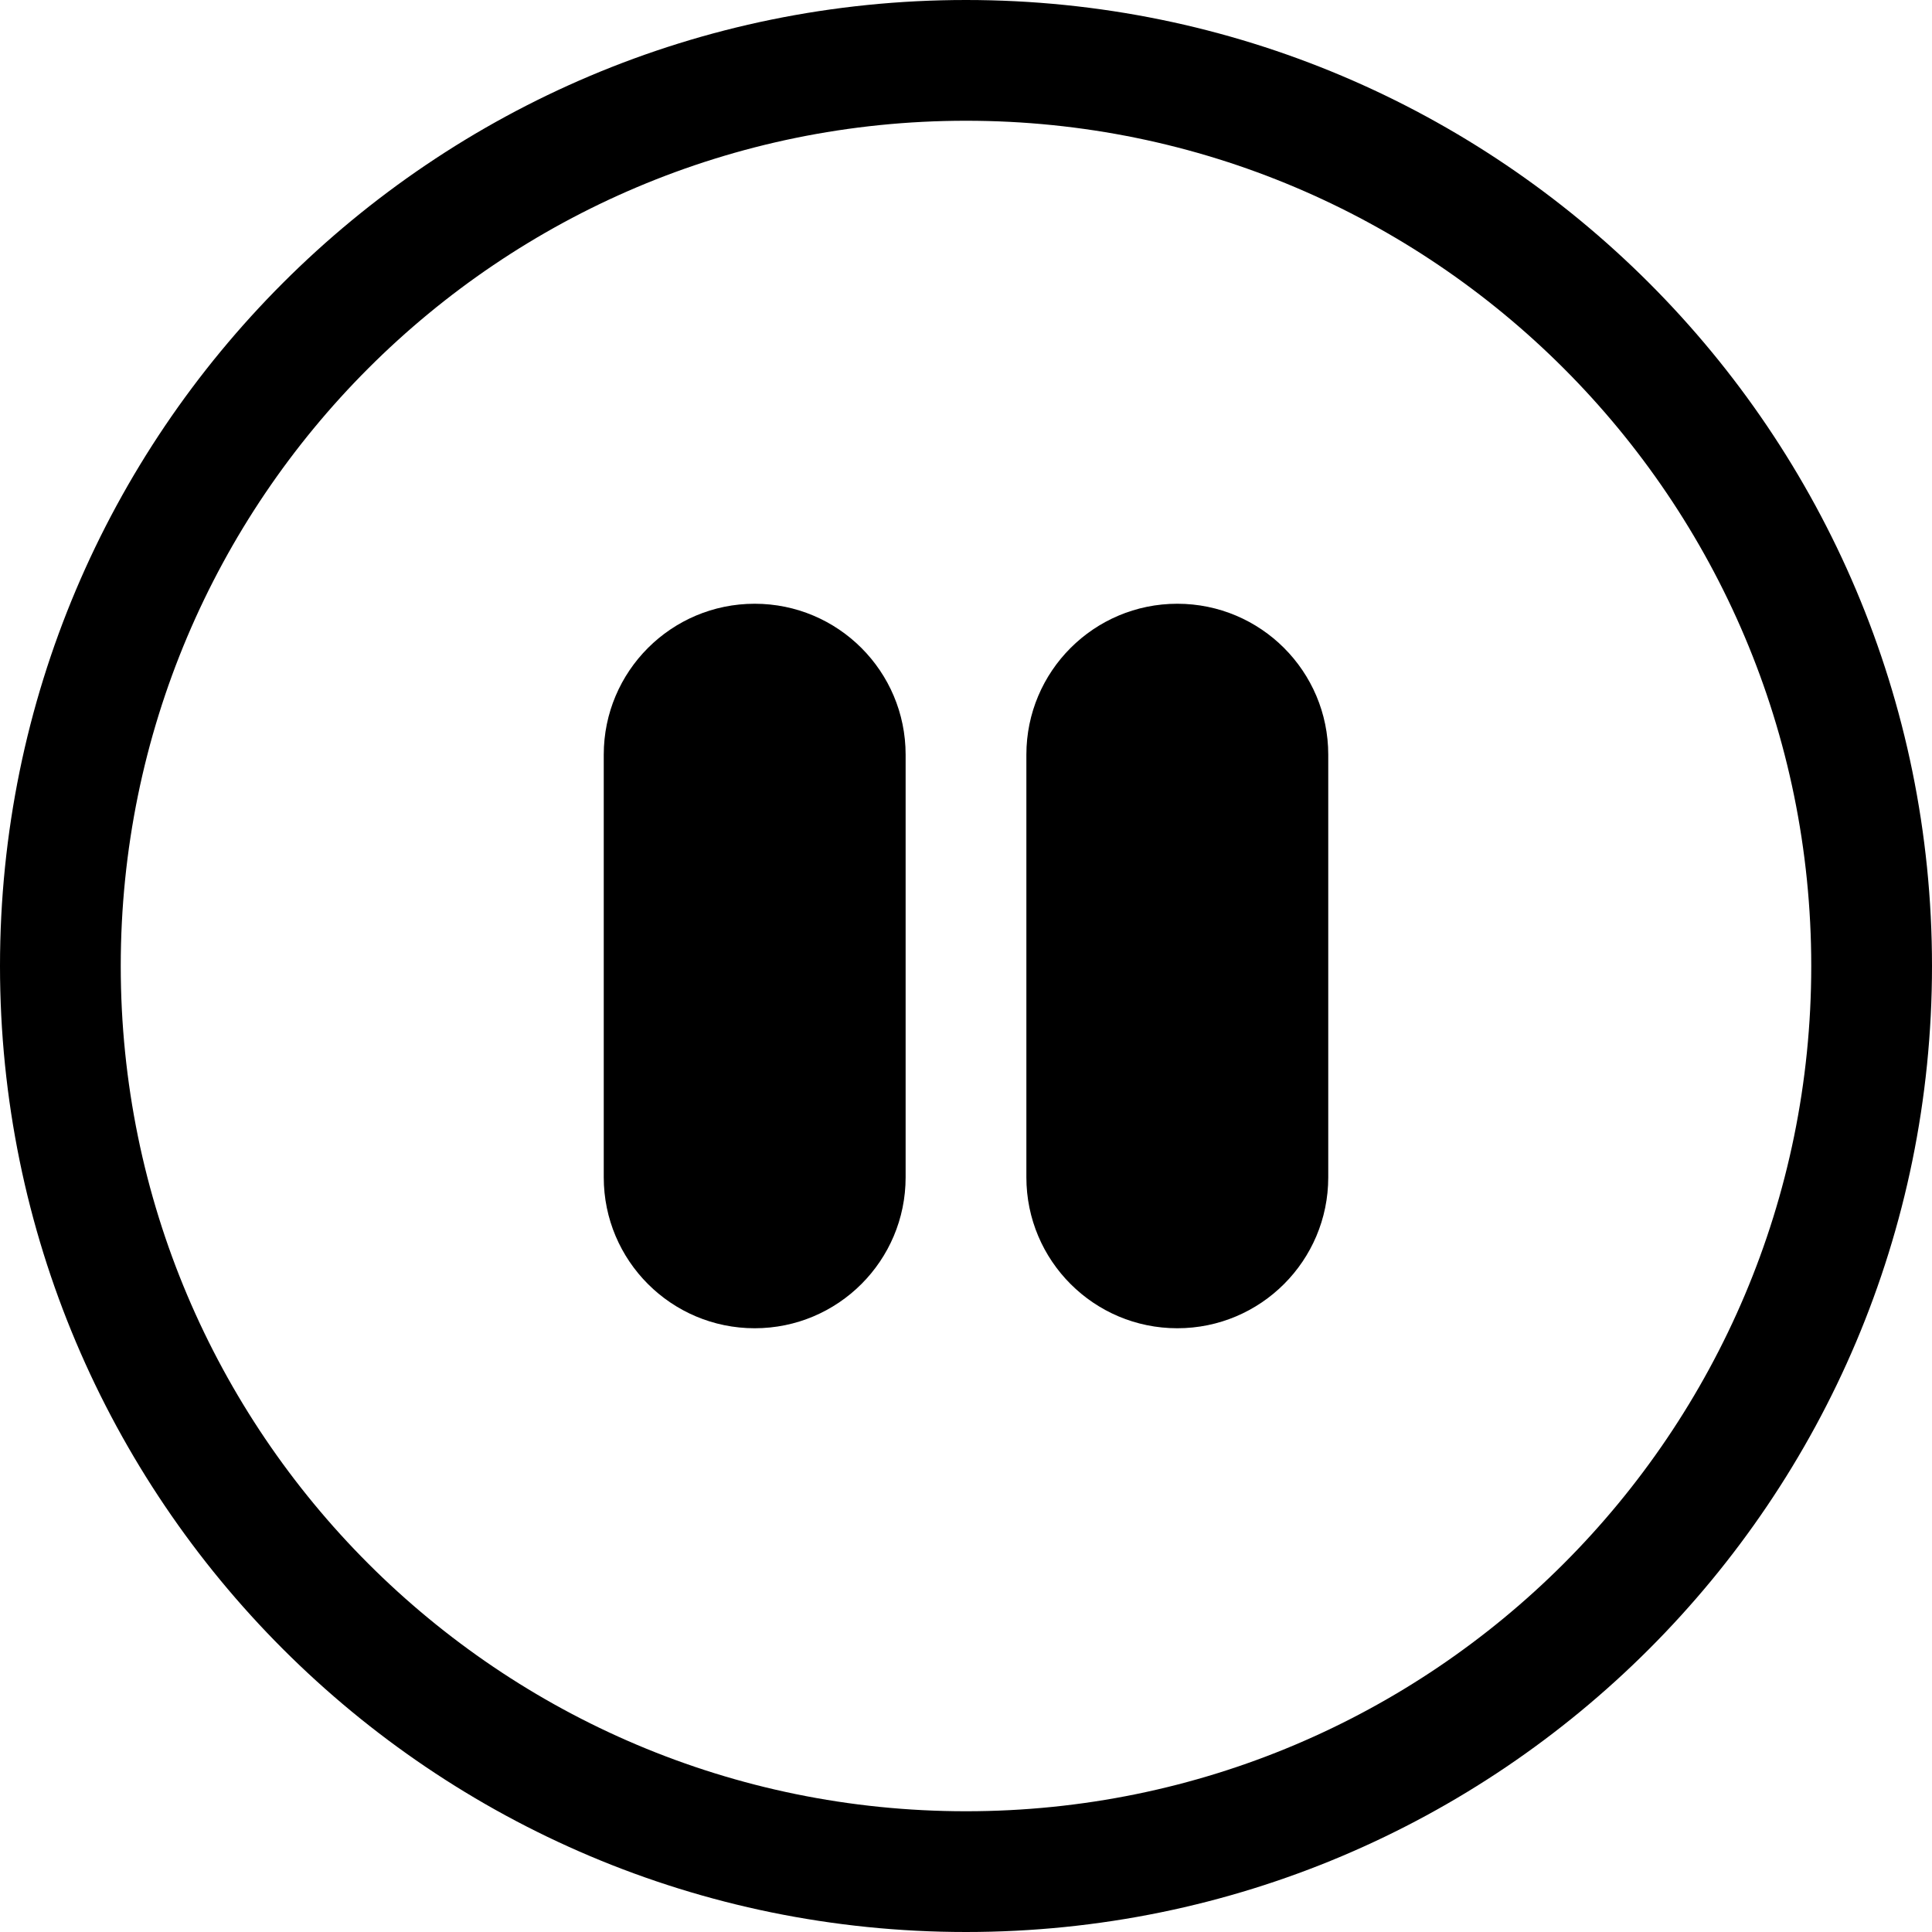
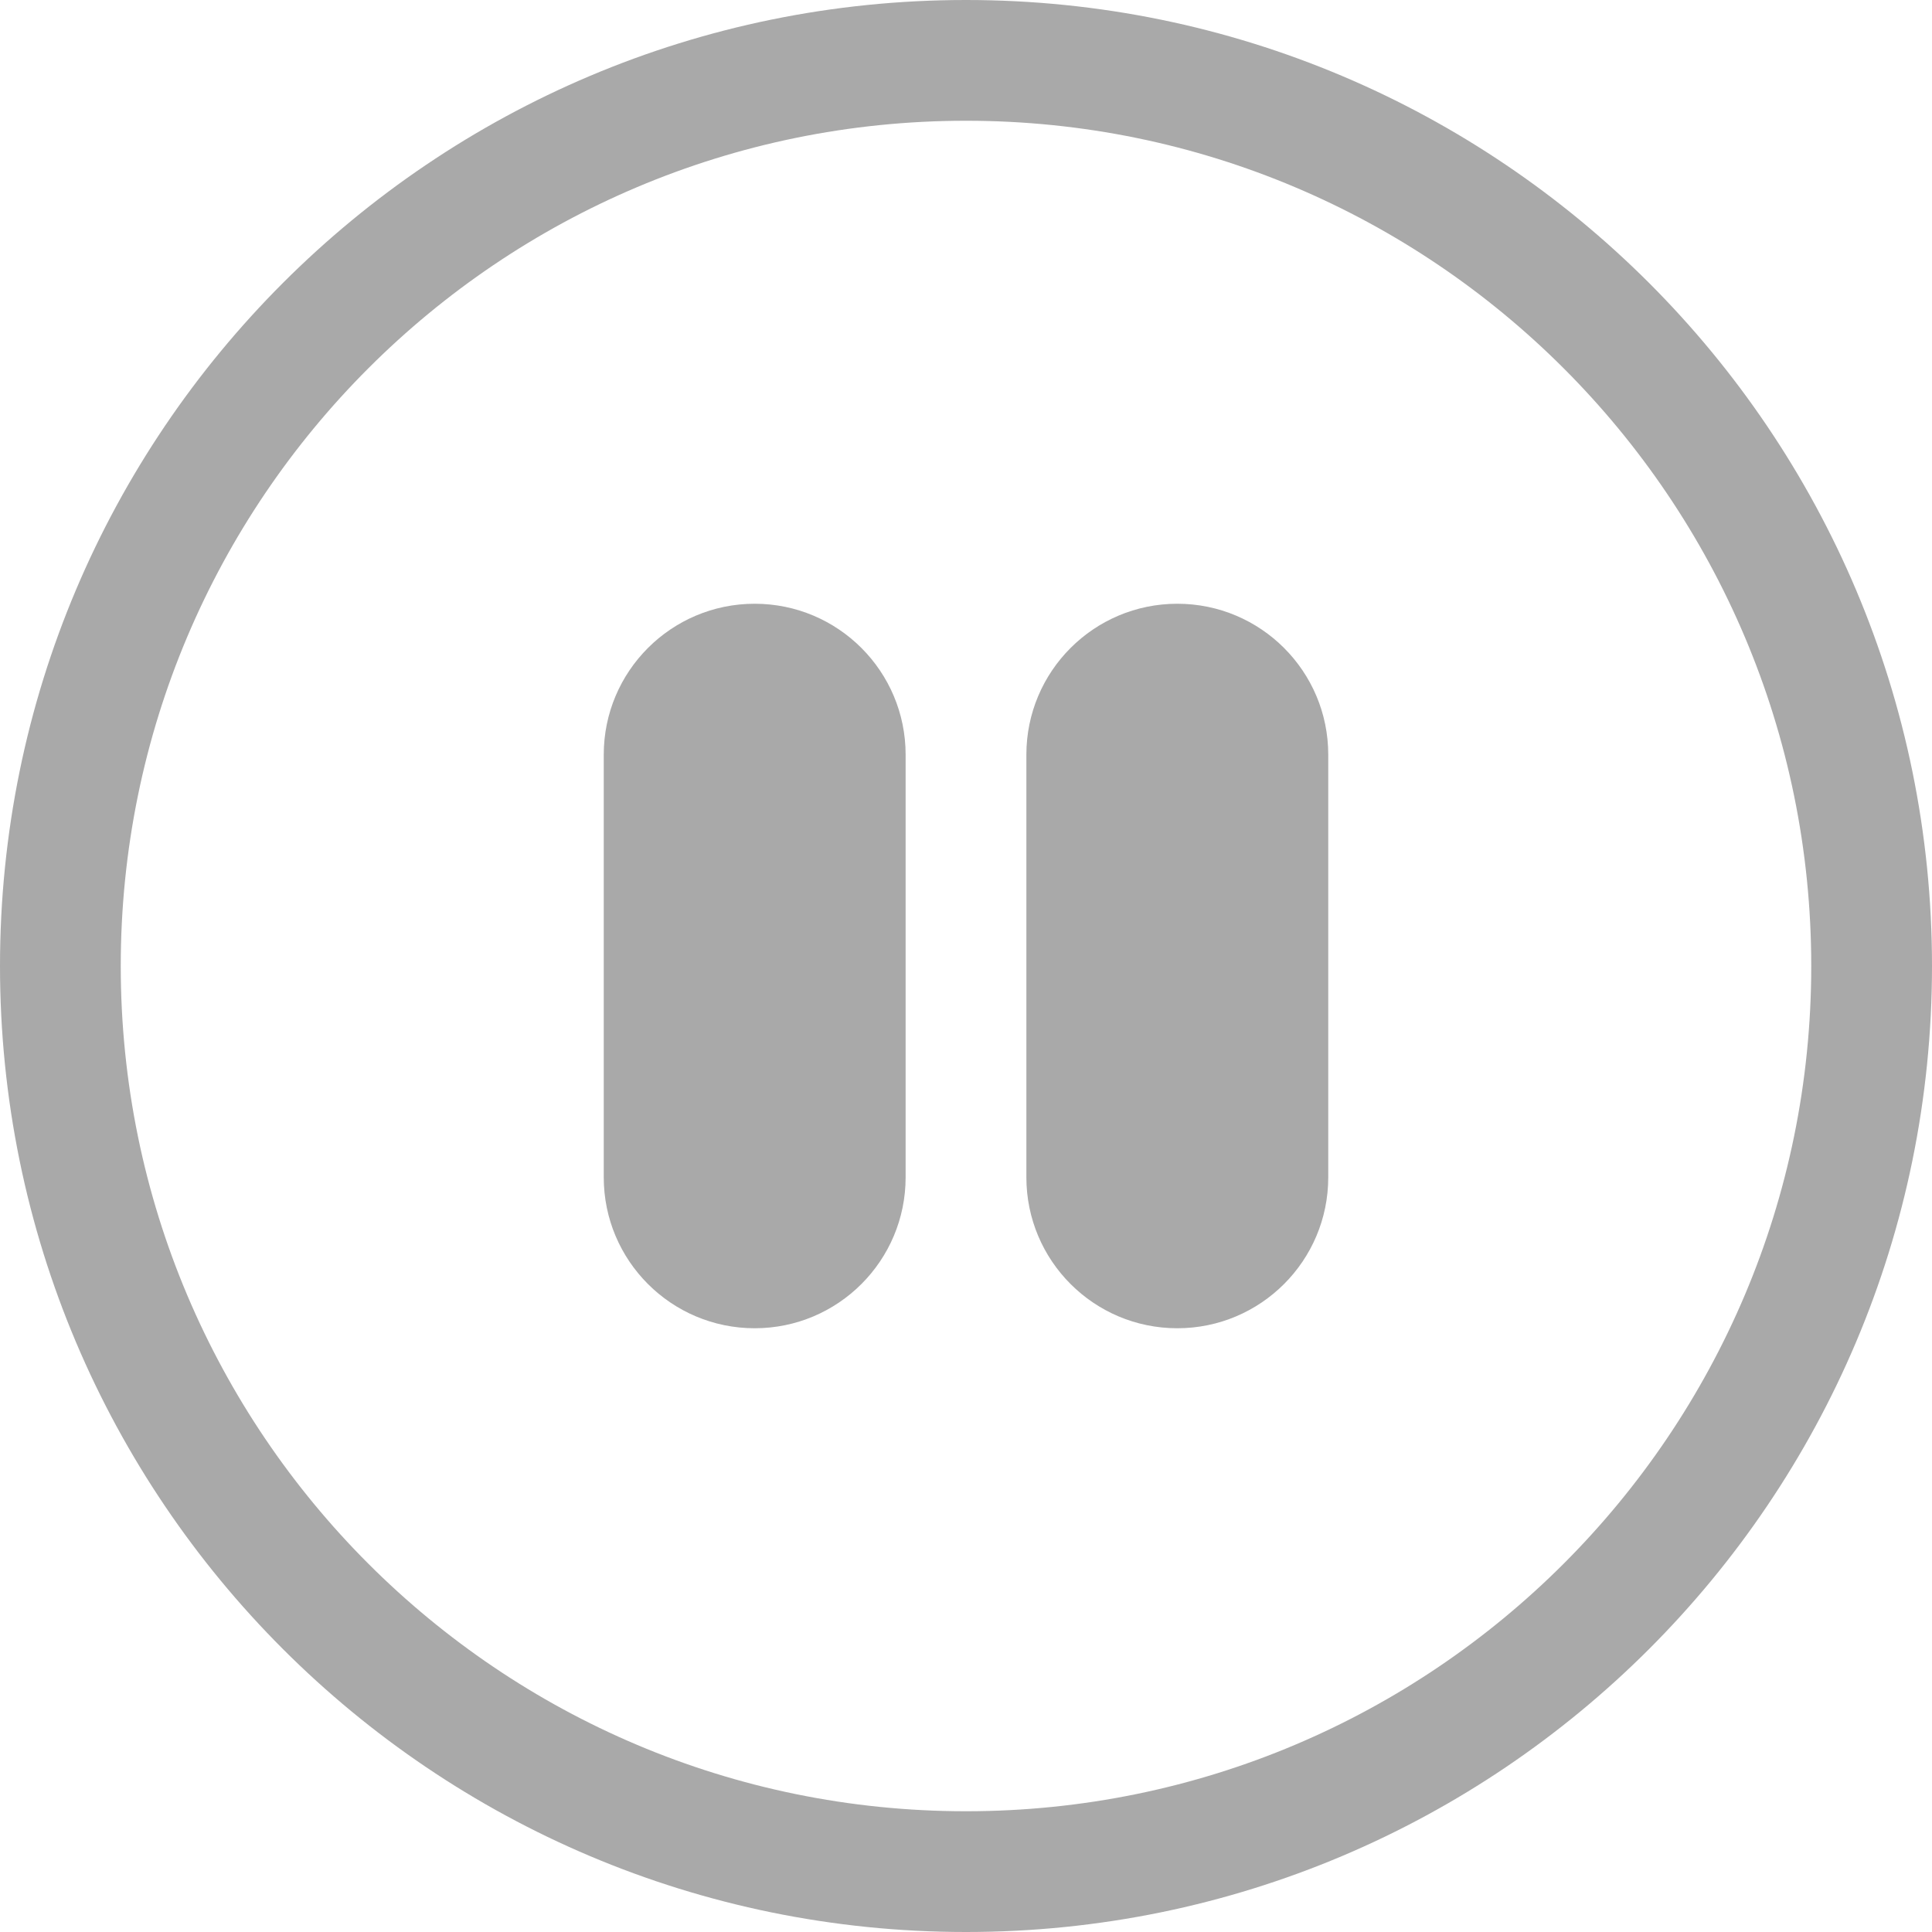
- <svg xmlns="http://www.w3.org/2000/svg" width="16" height="16" fill="currentColor" class="bi bi-pause-circle" viewBox="0 0 16 16">
+ <svg xmlns="http://www.w3.org/2000/svg" width="16" height="16" fill="#A9A9A9" class="bi bi-pause-circle" viewBox="0 0 16 16">
  <path d="M8 15A7 7 0 1 1 8 1a7 7 0 0 1 0 14zm0 1A8 8 0 1 0 8 0a8 8 0 0 0 0 16z" />
  <path d="M5 6.25a1.25 1.25 0 1 1 2.5 0v3.5a1.25 1.25 0 1 1-2.5 0v-3.5zm3.5 0a1.25 1.25 0 1 1 2.5 0v3.5a1.25 1.25 0 1 1-2.5 0v-3.5z" />
</svg>
